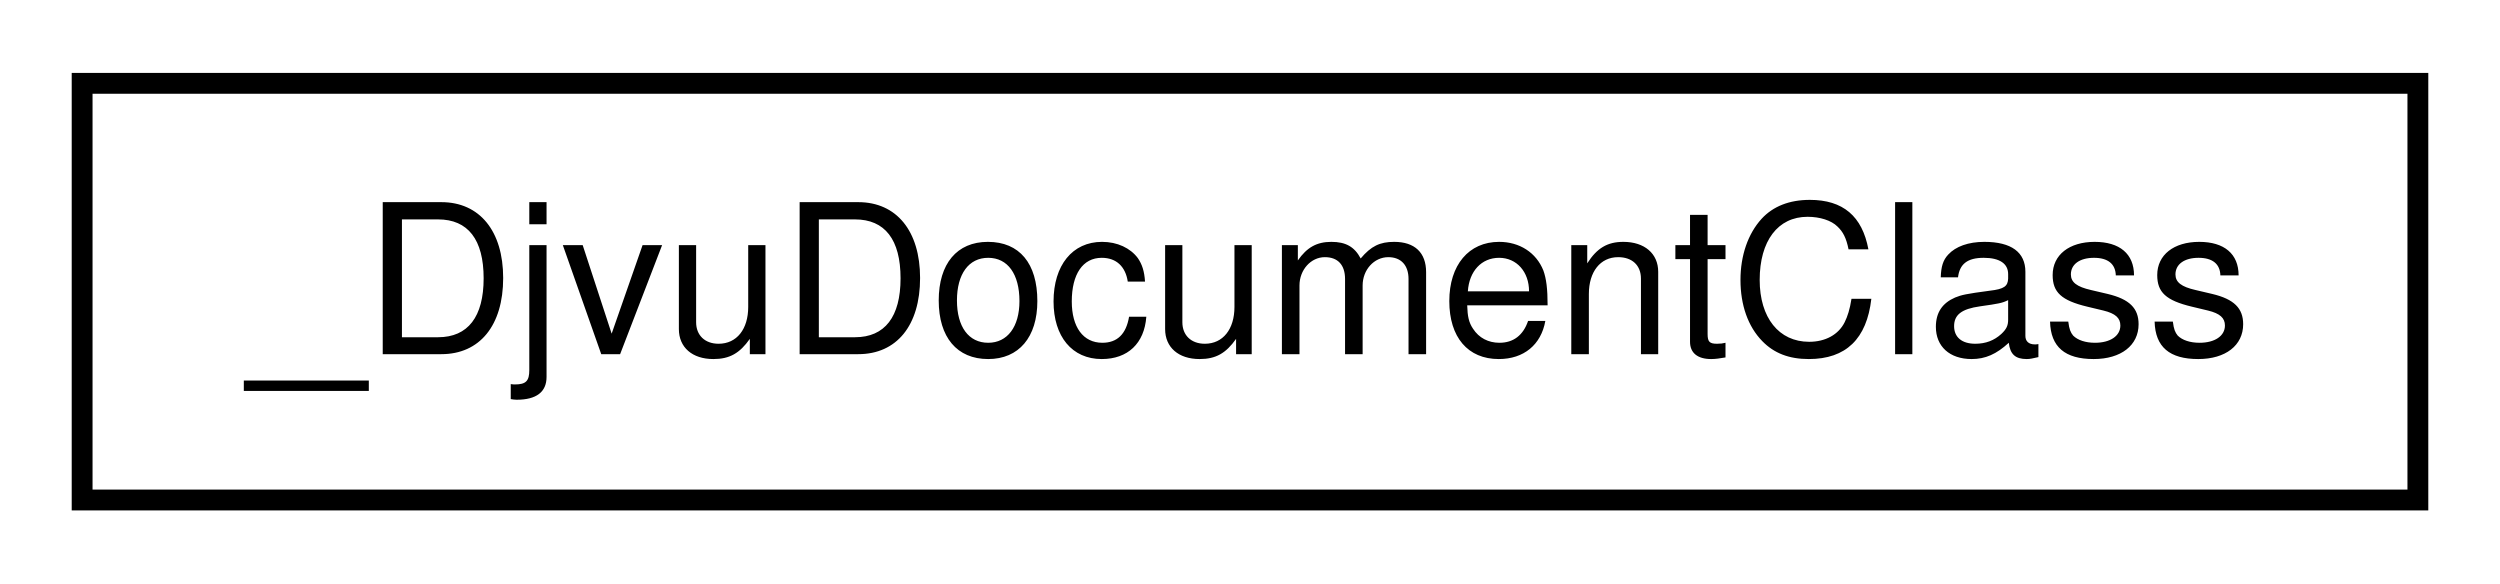
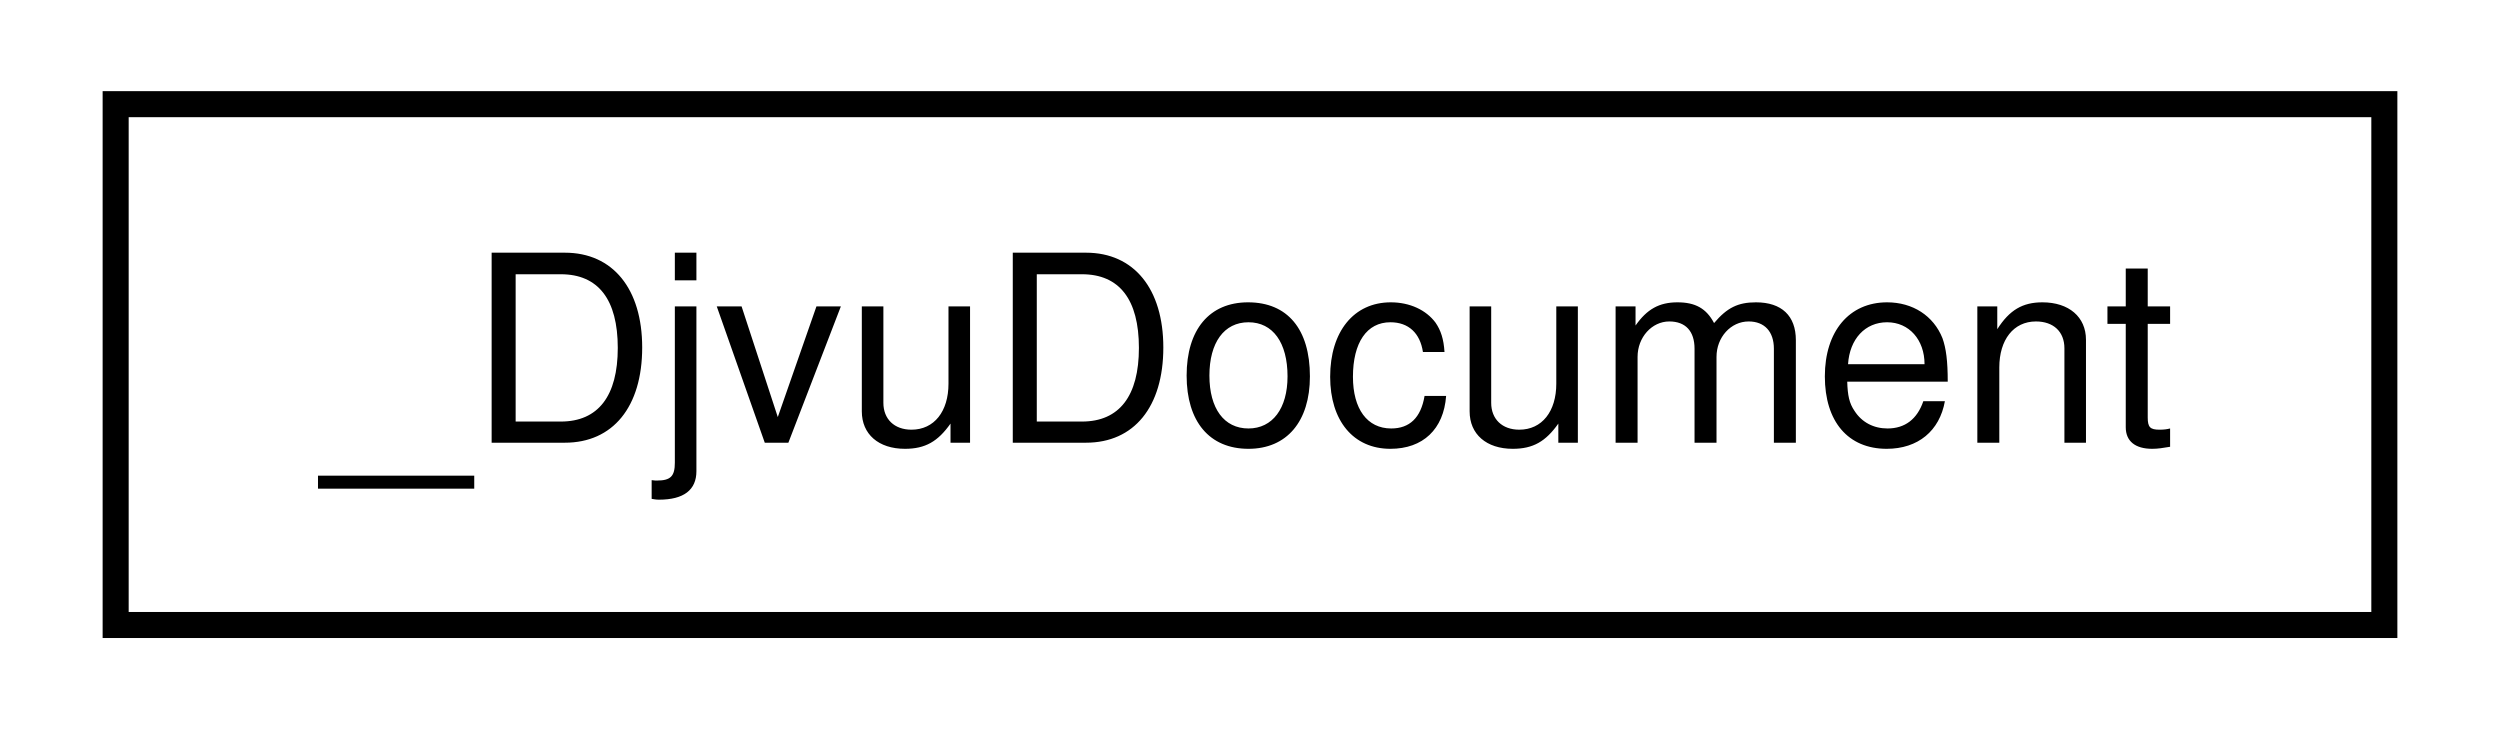
- <svg xmlns="http://www.w3.org/2000/svg" xmlns:xlink="http://www.w3.org/1999/xlink" width="120pt" height="28pt" viewBox="0.00 0.00 120.00 28.00">
+ <svg xmlns="http://www.w3.org/2000/svg" xmlns:xlink="http://www.w3.org/1999/xlink" width="96pt" height="28pt" viewBox="0.00 0.00 96.00 28.00">
  <g id="graph0" class="graph" transform="scale(1 1) rotate(0) translate(4 24)">
-     <polygon fill="white" stroke="white" points="-4,5 -4,-24 117,-24 117,5 -4,5" />
+     <polygon fill="white" stroke="white" points="-4,5 -4,-24 93,-24 93,5 -4,5" />
    <g id="node1" class="node">
      <g id="a_node1">
-         <a xlink:href="struct__DjvuDocumentClass.html" target="_top" xlink:title="_DjvuDocumentClass">
-           <polygon fill="white" stroke="black" points="-0.058,-0 -0.058,-20 112.058,-20 112.058,-0 -0.058,-0" />
-           <text text-anchor="middle" x="56" y="-7" font-family="Helvetica,sans-Serif" font-size="10.00">_DjvuDocumentClass</text>
+         <a xlink:href="struct__DjvuDocument.html" target="_top" xlink:title="_DjvuDocument">
+           <polygon fill="white" stroke="black" points="0.441,-0 0.441,-20 87.559,-20 87.559,-0 0.441,-0" />
+           <text text-anchor="middle" x="44" y="-7" font-family="Helvetica,sans-Serif" font-size="10.00">_DjvuDocument</text>
        </a>
      </g>
    </g>
  </g>
</svg>
